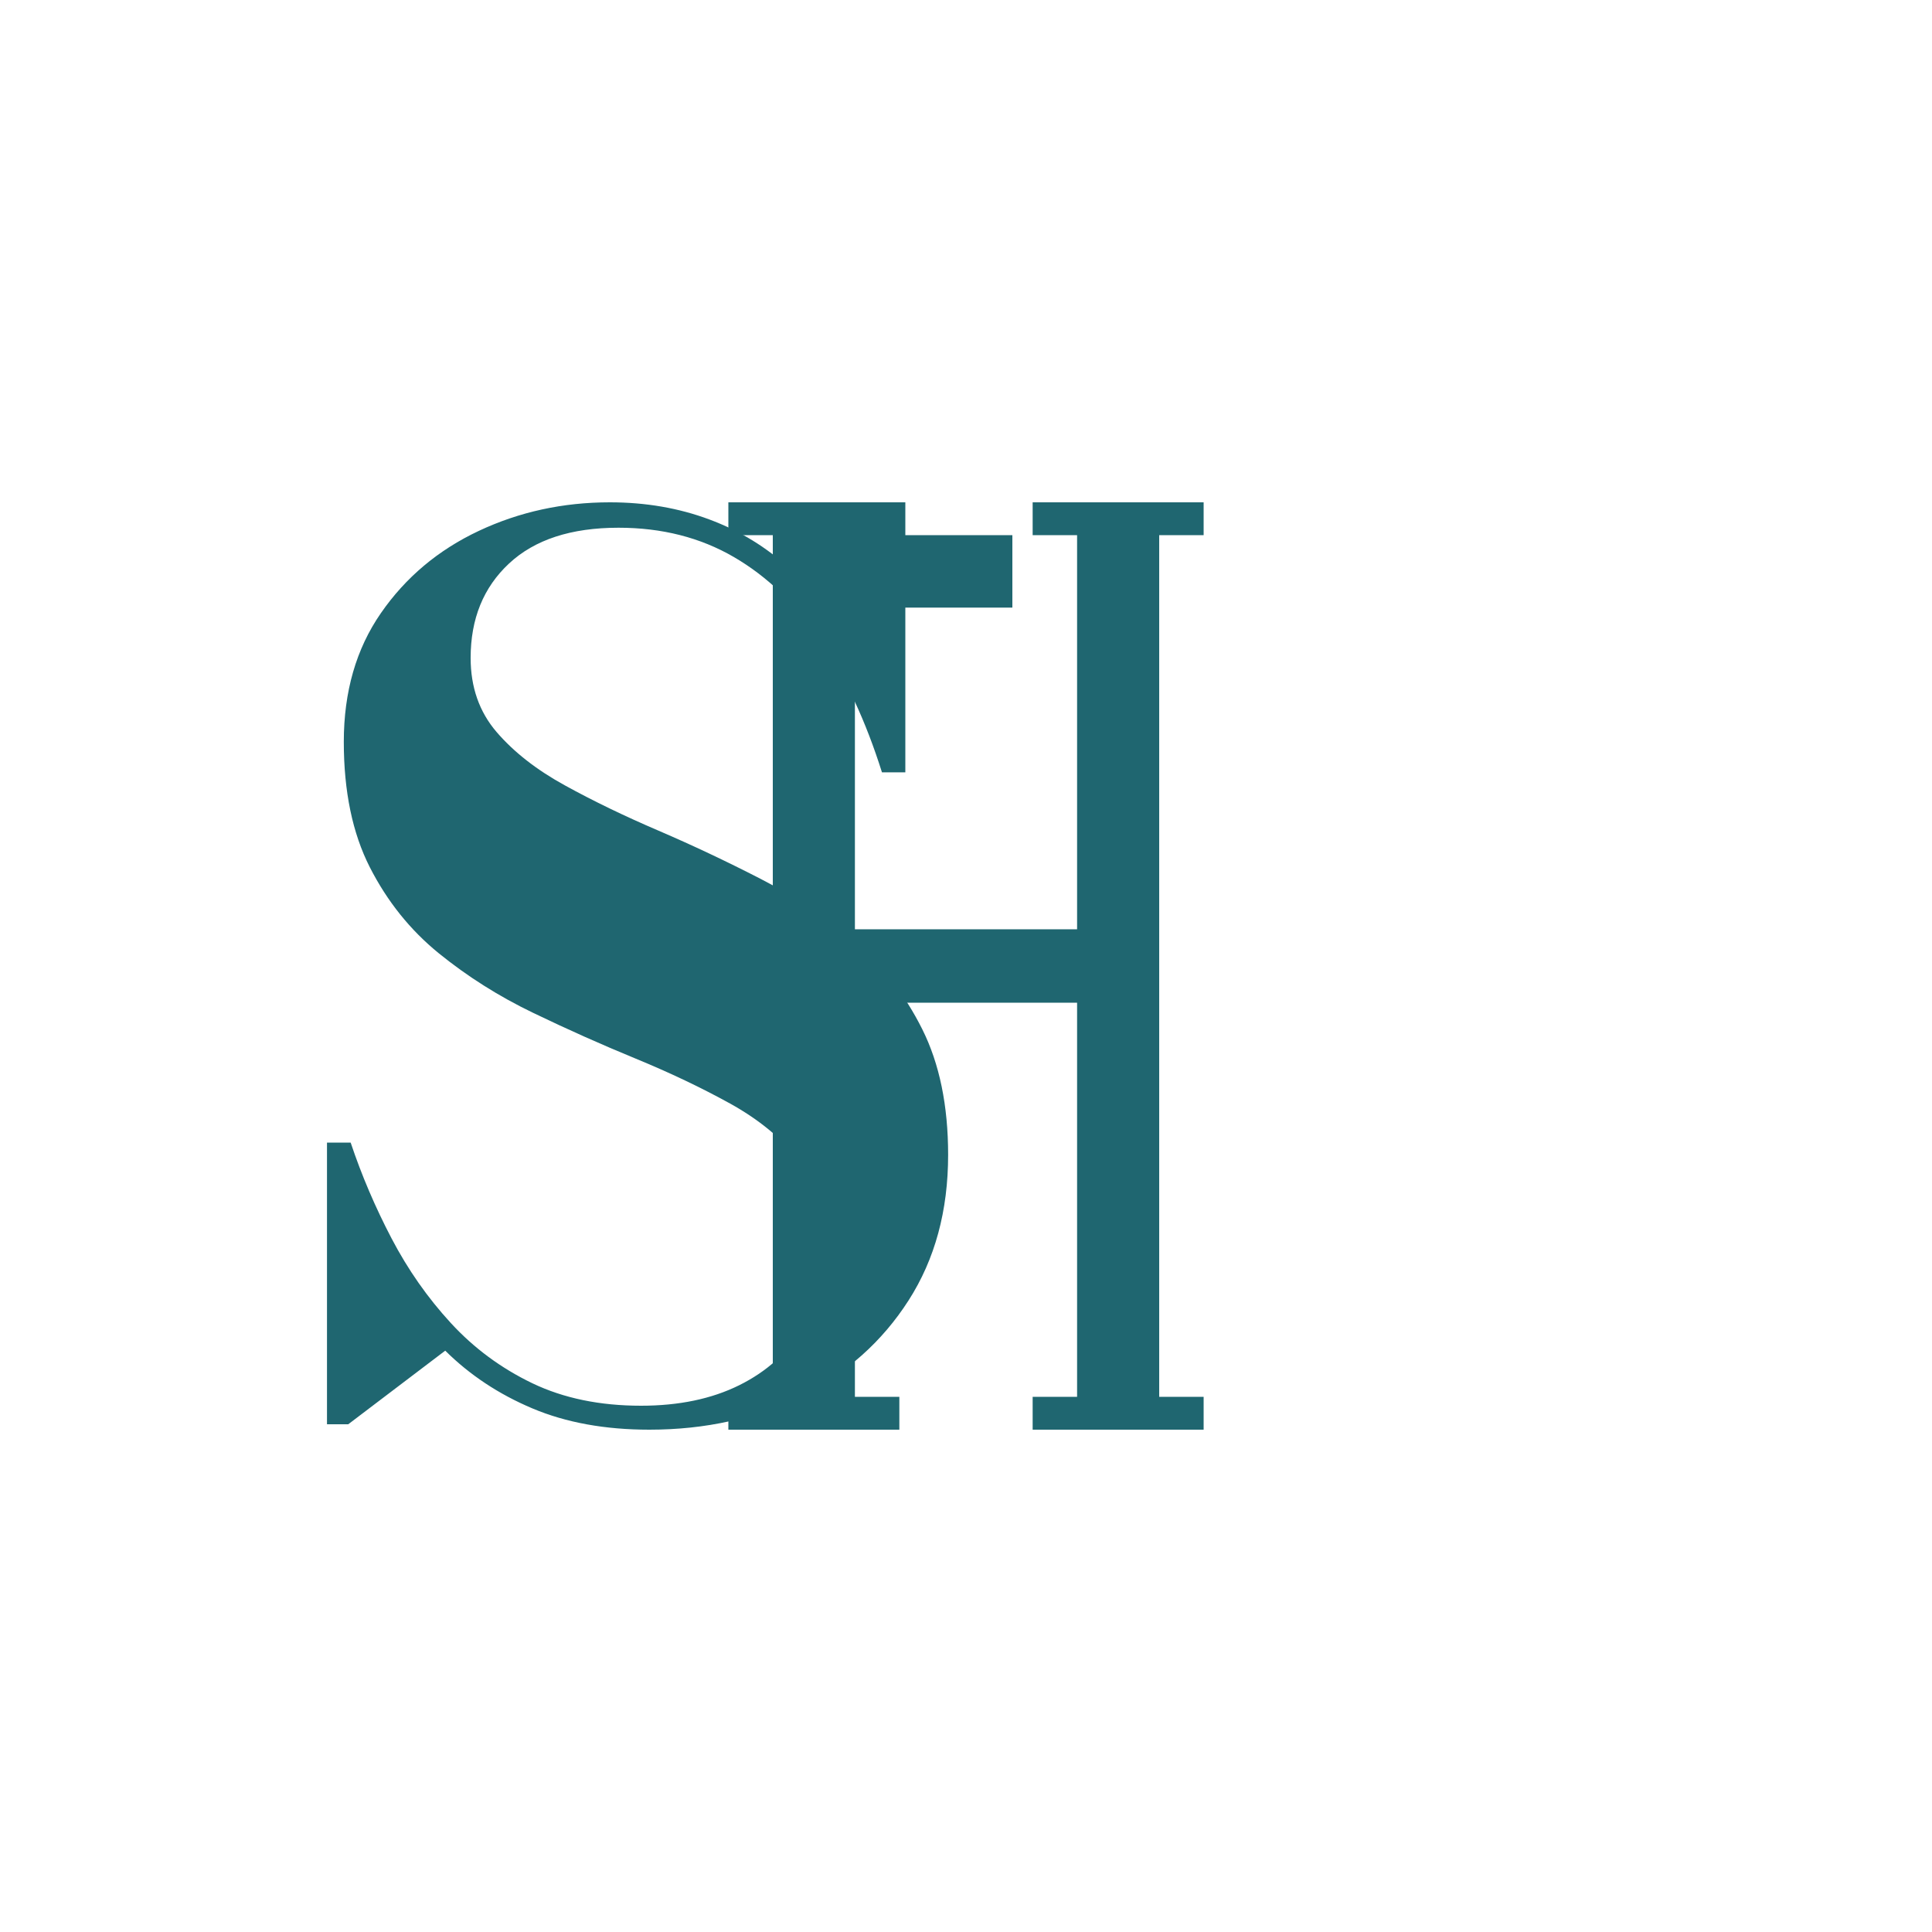
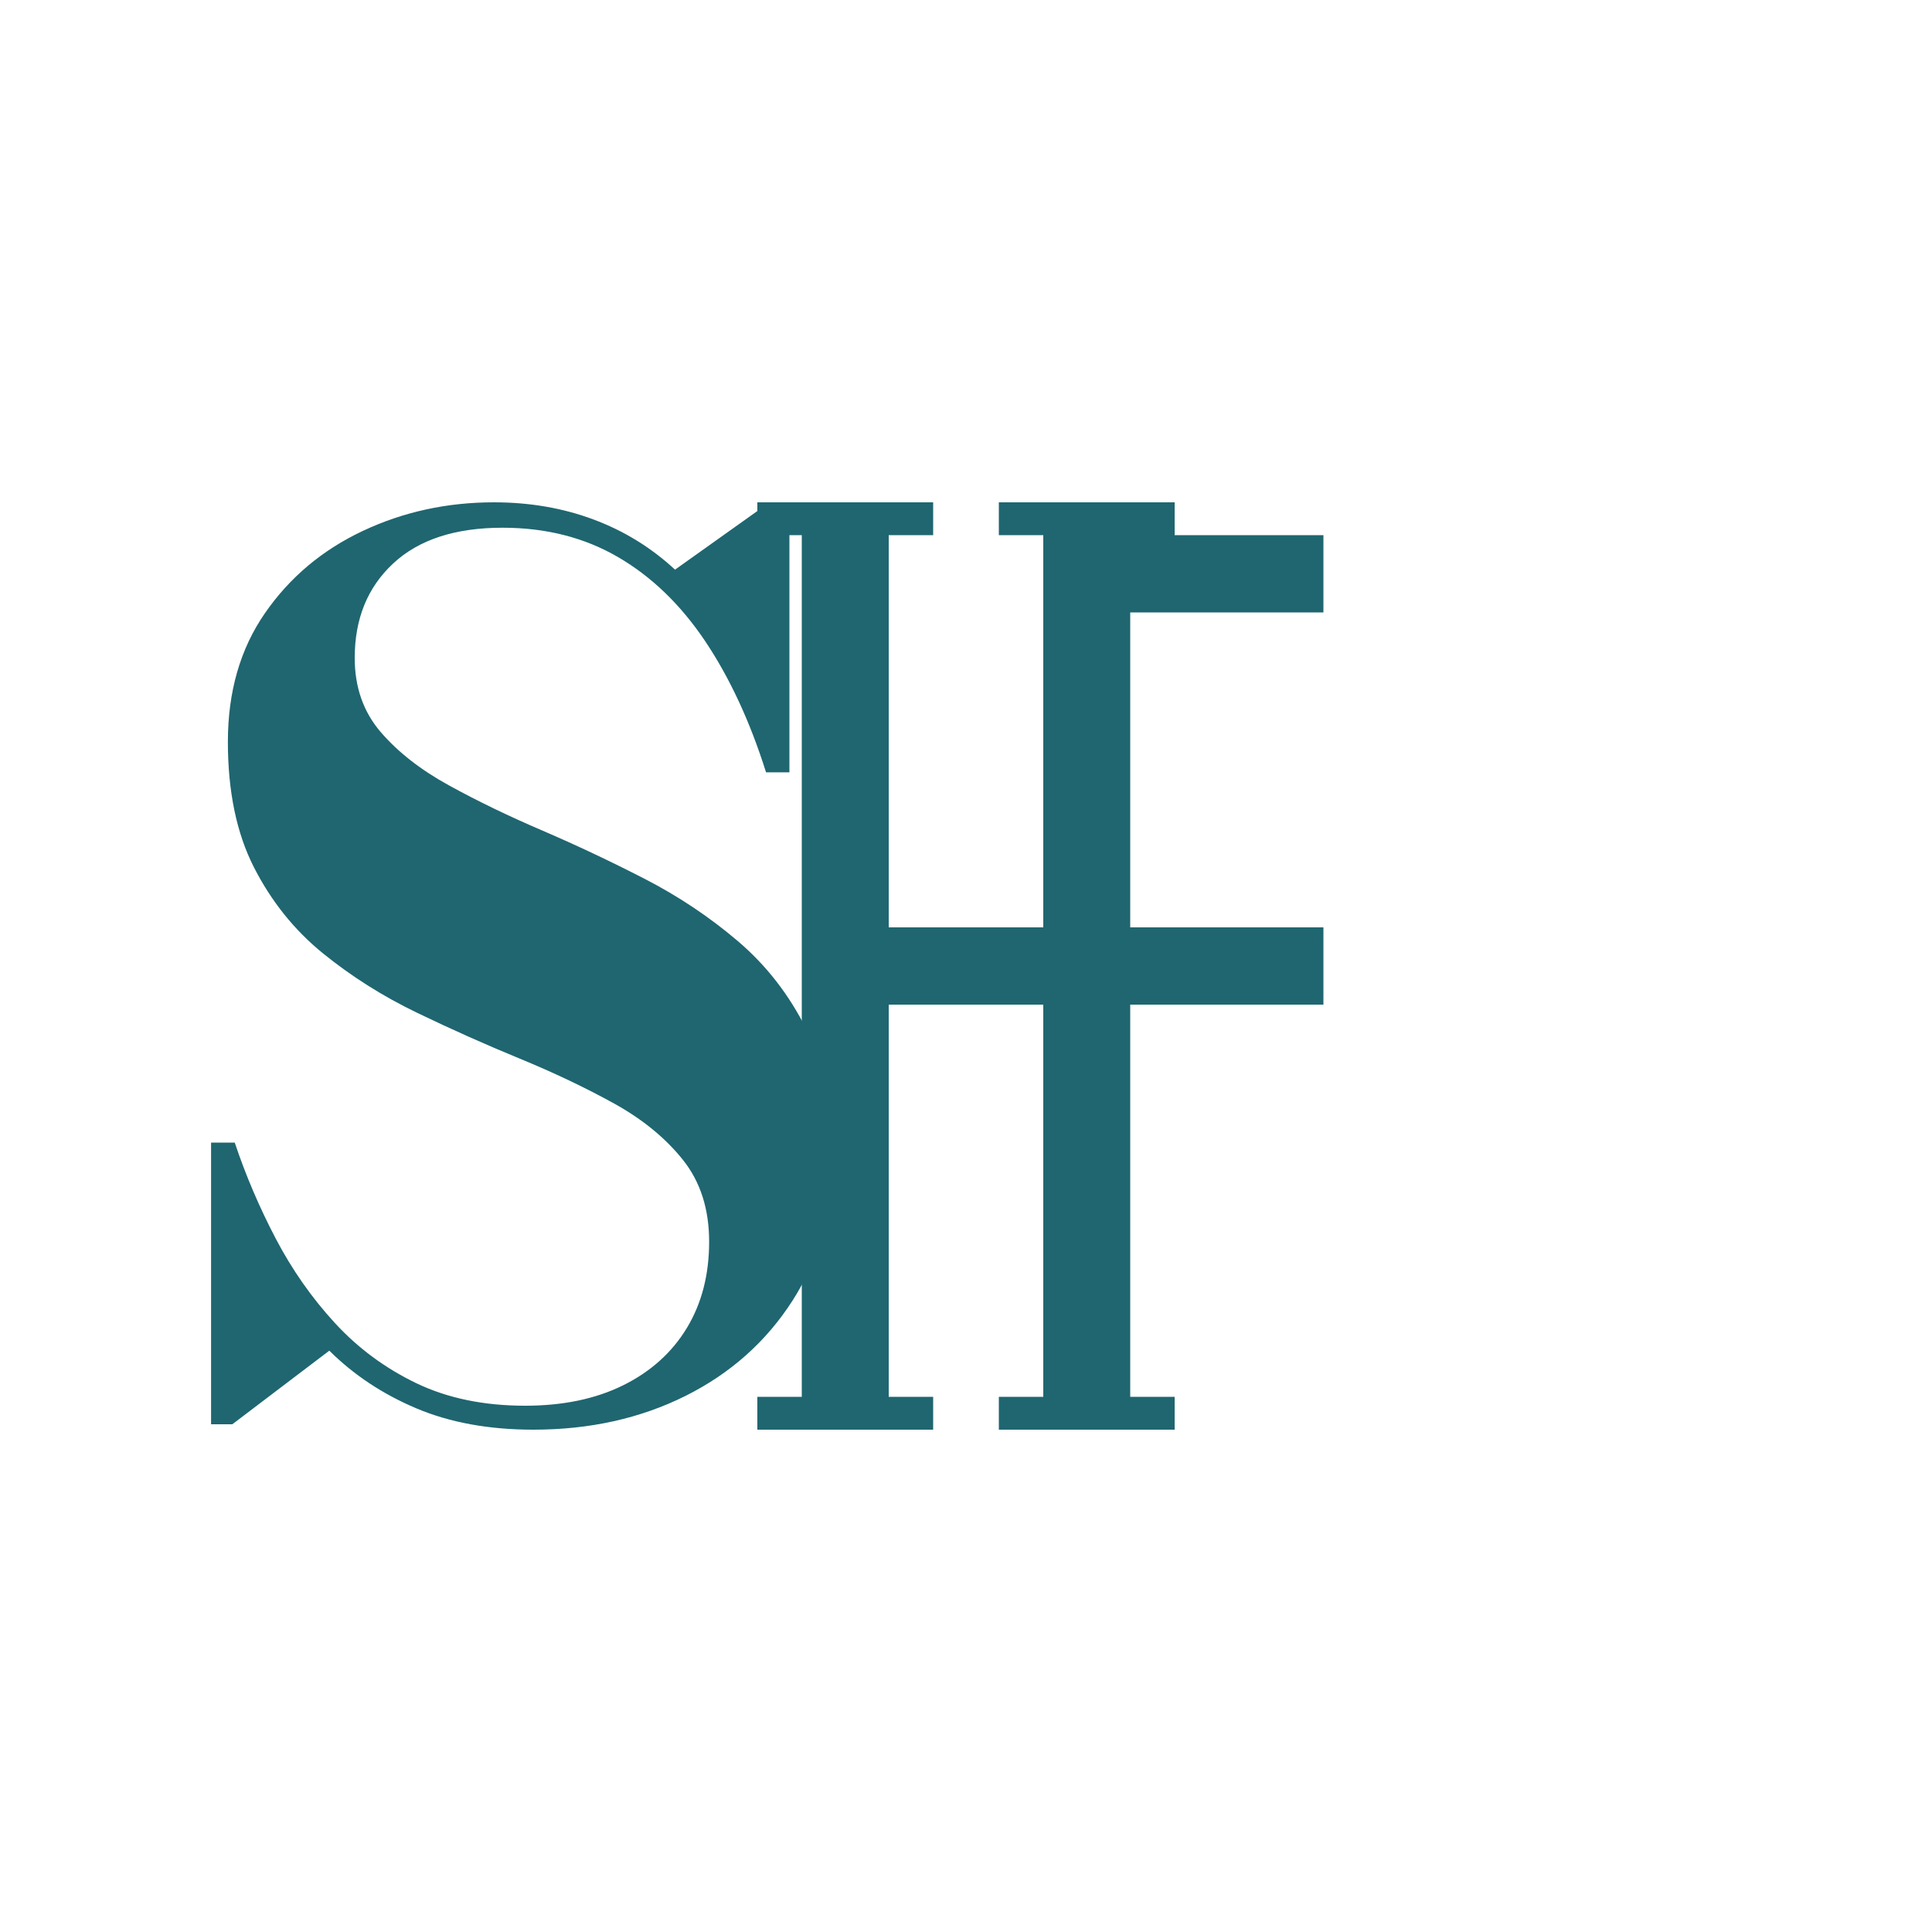
<svg xmlns="http://www.w3.org/2000/svg" viewBox="0 0 200 200" width="200" height="200" role="img" aria-labelledby="t">
-   <path d="M67.22 148.00Q60.34 148.00 55.12 145.80Q49.90 143.60 46.09 139.82L36.05 147.44H33.85V118.28H36.30Q38.00 123.36 40.54 128.21Q43.08 133.06 46.68 136.97Q50.27 140.87 55.12 143.20Q59.97 145.52 66.36 145.52Q72.24 145.52 76.52 143.40Q80.80 141.28 83.11 137.46Q85.41 133.65 85.41 128.54Q85.41 123.49 82.72 120.10Q80.02 116.70 75.58 114.24Q71.13 111.78 65.81 109.59Q60.50 107.41 55.19 104.85Q49.87 102.29 45.42 98.68Q40.98 95.07 38.28 89.77Q35.59 84.48 35.59 76.79Q35.59 69.01 39.43 63.47Q43.27 57.92 49.56 54.96Q55.85 52.00 63.13 52.00Q68.68 52.00 73.42 53.77Q78.16 55.53 81.88 58.97L91.67 52.00H93.72V79.95H91.30Q88.82 72.08 85.01 66.39Q81.20 60.71 75.98 57.67Q70.76 54.63 64.03 54.63Q56.66 54.63 52.69 58.34Q48.72 62.04 48.72 68.11Q48.72 72.64 51.40 75.77Q54.09 78.90 58.49 81.31Q62.89 83.73 68.17 85.99Q73.45 88.26 78.72 90.97Q83.99 93.68 88.39 97.43Q92.79 101.18 95.47 106.54Q98.15 111.90 98.15 119.55Q98.15 128.23 94.06 134.61Q89.97 141.00 82.97 144.50Q75.96 148.00 67.22 148.00Z" fill="#1F6670" />
-   <path d="M 75.4 52.0 L 93.1 52.0 L 93.1 55.4 L 88.5 55.4 L 88.5 144.6 L 93.1 144.6 L 93.1 148.0 L 75.4 148.0 L 75.4 144.6 L 80.0 144.6 L 80.0 55.4 L 75.4 55.4 Z M 106.9 52.0 L 124.6 52.0 L 124.6 55.4 L 120.0 55.4 L 120.0 144.6 L 124.6 144.6 L 124.6 148.0 L 106.9 148.0 L 106.9 144.6 L 111.5 144.6 L 111.5 55.4 L 106.9 55.4 Z M 80.0 96.2 L 120.0 96.2 L 120.0 103.8 L 80.0 103.8 Z M 80.0 55.4 L 104.8 55.4 L 104.8 62.9 L 80.0 62.9 Z" fill="#1F6670" />
+   <path d="M55.22 148.00Q48.34 148.00 43.12 145.80Q37.90 143.60 34.09 139.82L24.05 147.44H21.85V118.28H24.30Q26.00 123.36 28.54 128.21Q31.08 133.06 34.68 136.97Q38.27 140.87 43.12 143.20Q47.97 145.52 54.36 145.52Q60.24 145.52 64.52 143.40Q68.80 141.28 71.11 137.46Q73.41 133.65 73.41 128.54Q73.41 123.49 70.72 120.10Q68.02 116.70 63.58 114.24Q59.13 111.78 53.81 109.59Q48.50 107.41 43.19 104.85Q37.87 102.29 33.42 98.68Q28.98 95.07 26.28 89.77Q23.59 84.48 23.59 76.79Q23.59 69.01 27.43 63.47Q31.27 57.92 37.56 54.96Q43.85 52.00 51.13 52.00Q56.68 52.00 61.42 53.77Q66.16 55.53 69.88 58.97L79.67 52.00H81.72V79.95H79.30Q76.82 72.08 73.01 66.39Q69.20 60.71 63.98 57.67Q58.76 54.63 52.03 54.63Q44.66 54.63 40.69 58.34Q36.72 62.04 36.72 68.11Q36.72 72.64 39.40 75.77Q42.09 78.90 46.49 81.31Q50.89 83.73 56.17 85.99Q61.45 88.26 66.72 90.97Q71.99 93.68 76.39 97.43Q80.79 101.18 83.47 106.54Q86.15 111.90 86.15 119.55Q86.15 128.23 82.06 134.61Q77.97 141.00 70.97 144.50Q63.96 148.00 55.22 148.00Z" fill="#1F6670" />
+   <path d="M 78.4 52.0 L 96.6 52.0 L 96.6 55.4 L 92.0 55.4 L 92.0 144.6 L 96.6 144.6 L 96.6 148.0 L 78.4 148.0 L 78.4 144.6 L 83.0 144.6 L 83.0 55.4 L 78.4 55.4 Z M 103.4 52.0 L 121.6 52.0 L 121.6 55.4 L 117.0 55.4 L 117.0 144.6 L 121.6 144.6 L 121.6 148.0 L 103.4 148.0 L 103.4 144.6 L 108.0 144.6 L 108.0 55.4 L 103.4 55.4 Z M 83.0 96.0 L 137.0 96.0 L 137.0 104.0 L 83.0 104.0 Z M 108.0 55.4 L 137.0 55.4 L 137.0 63.4 L 108.0 63.4 Z" fill="#1F6670" />
</svg>
